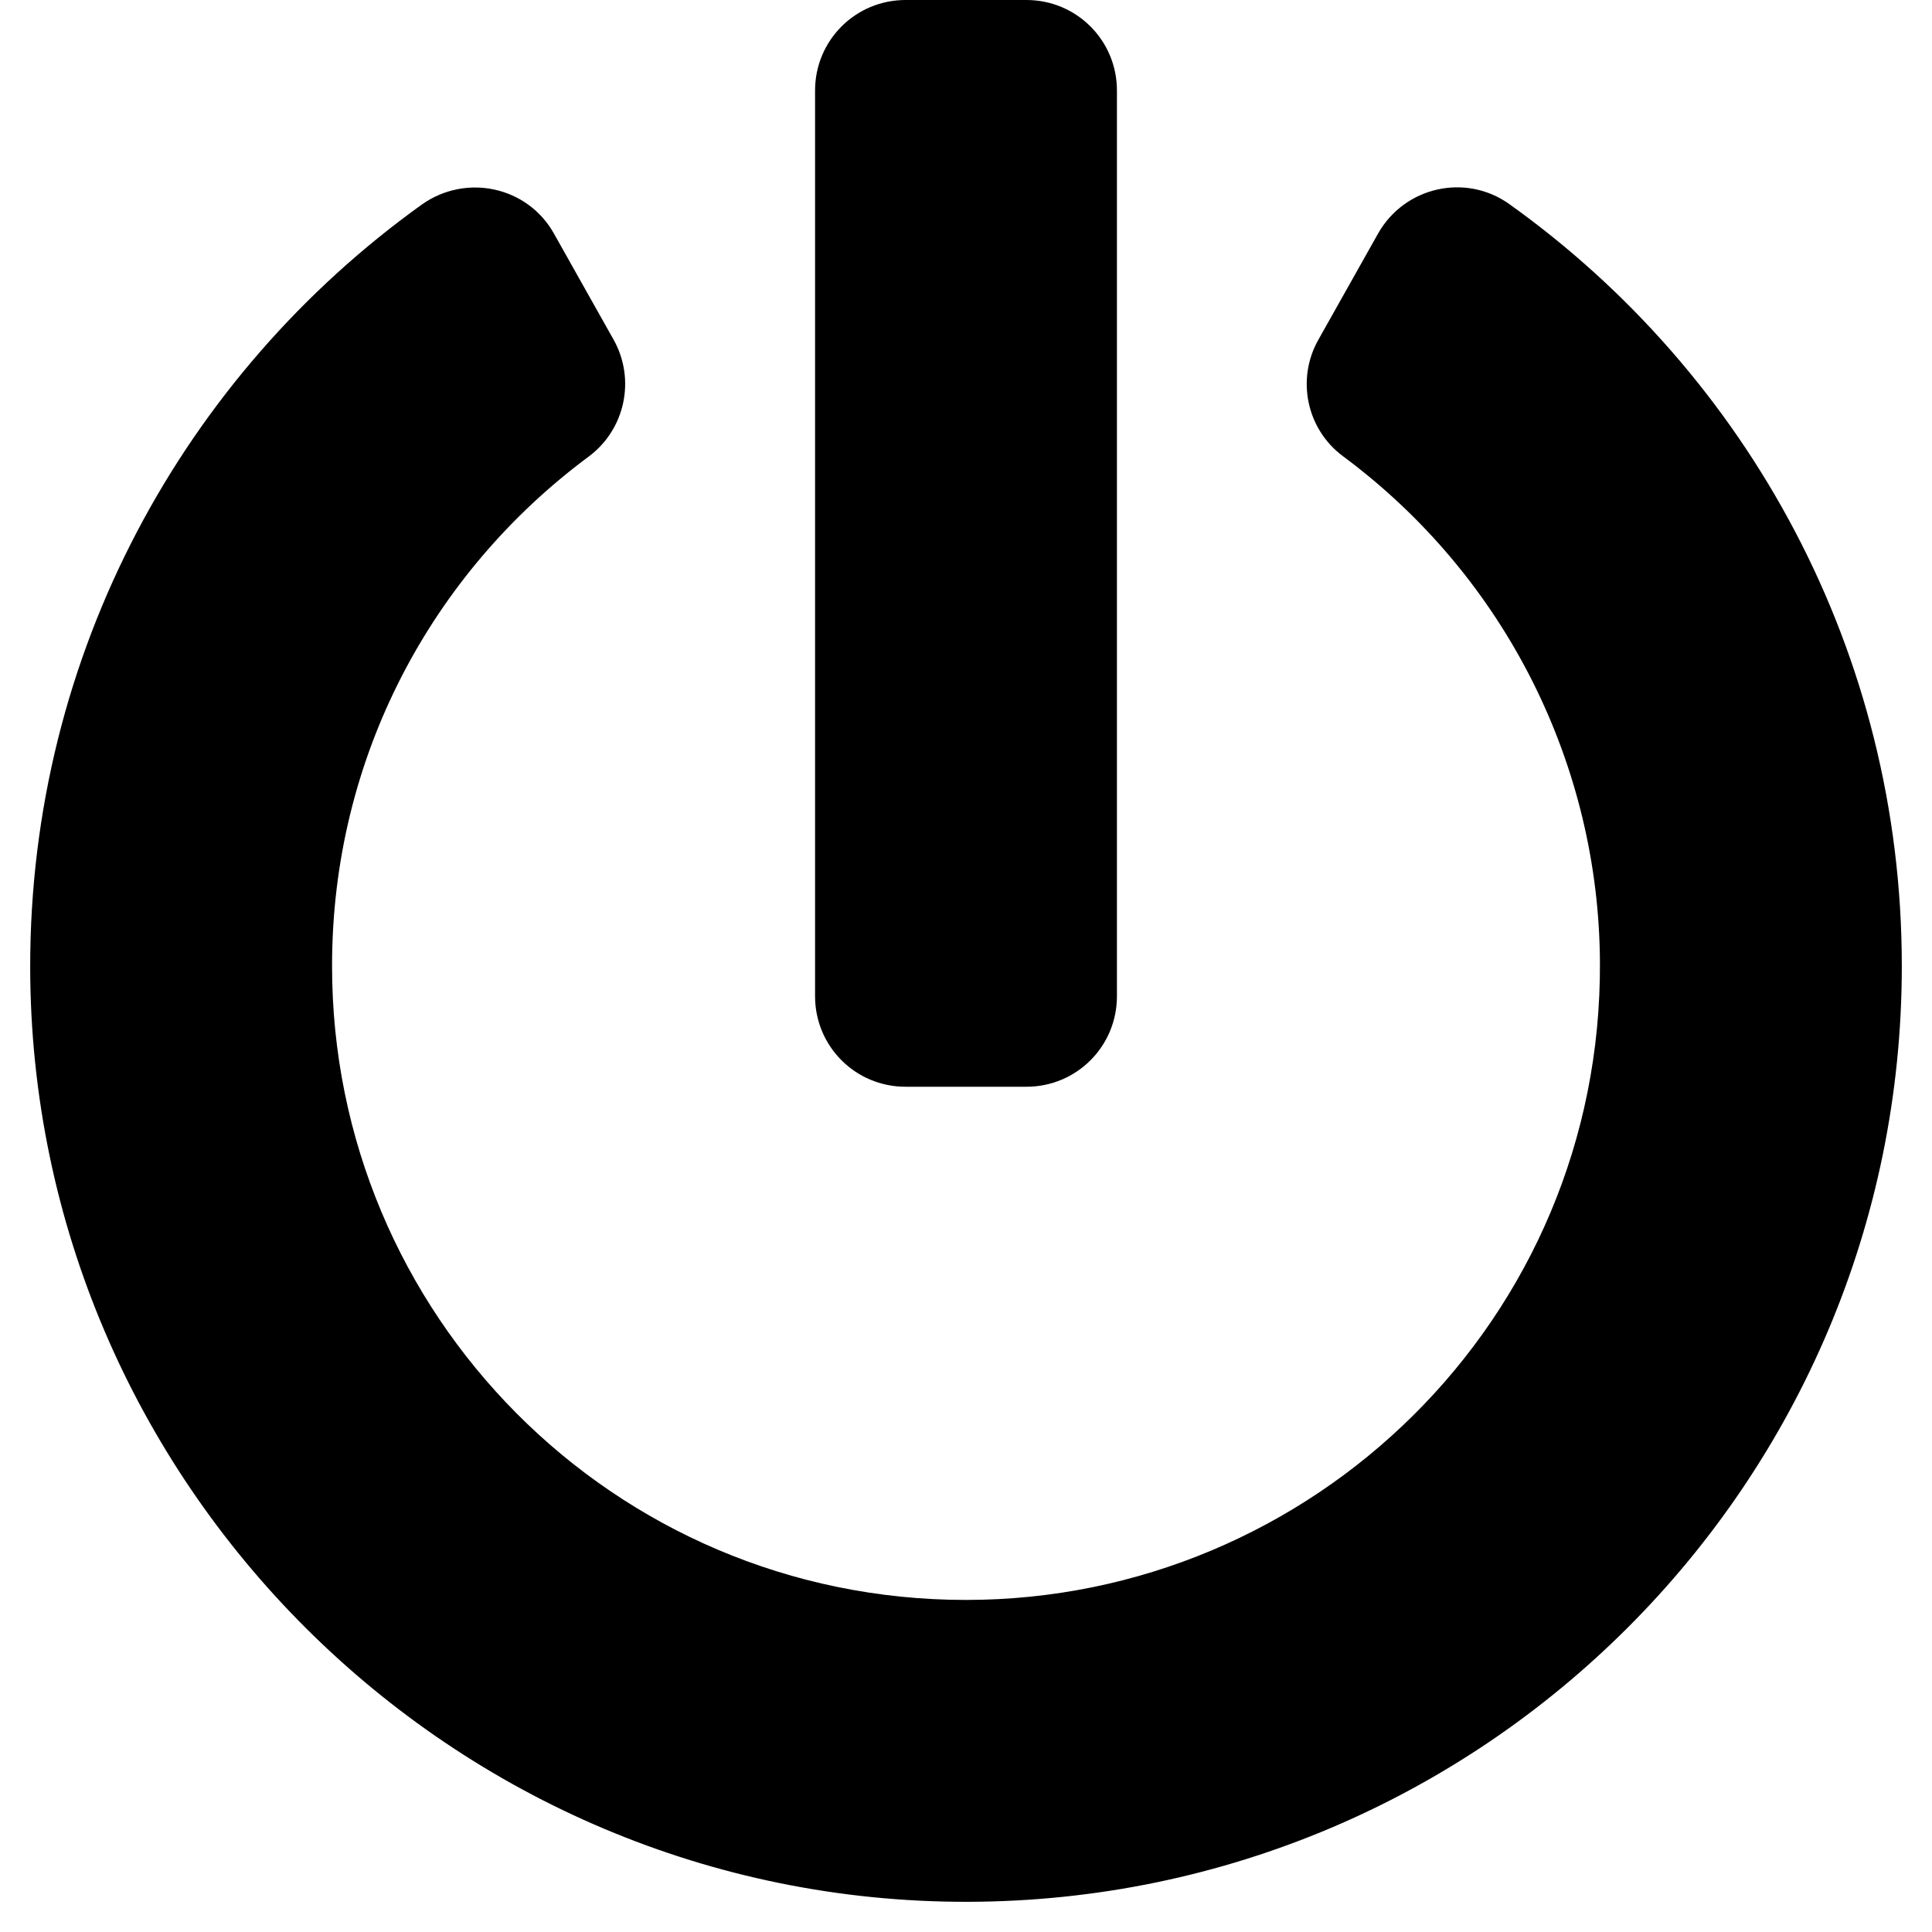
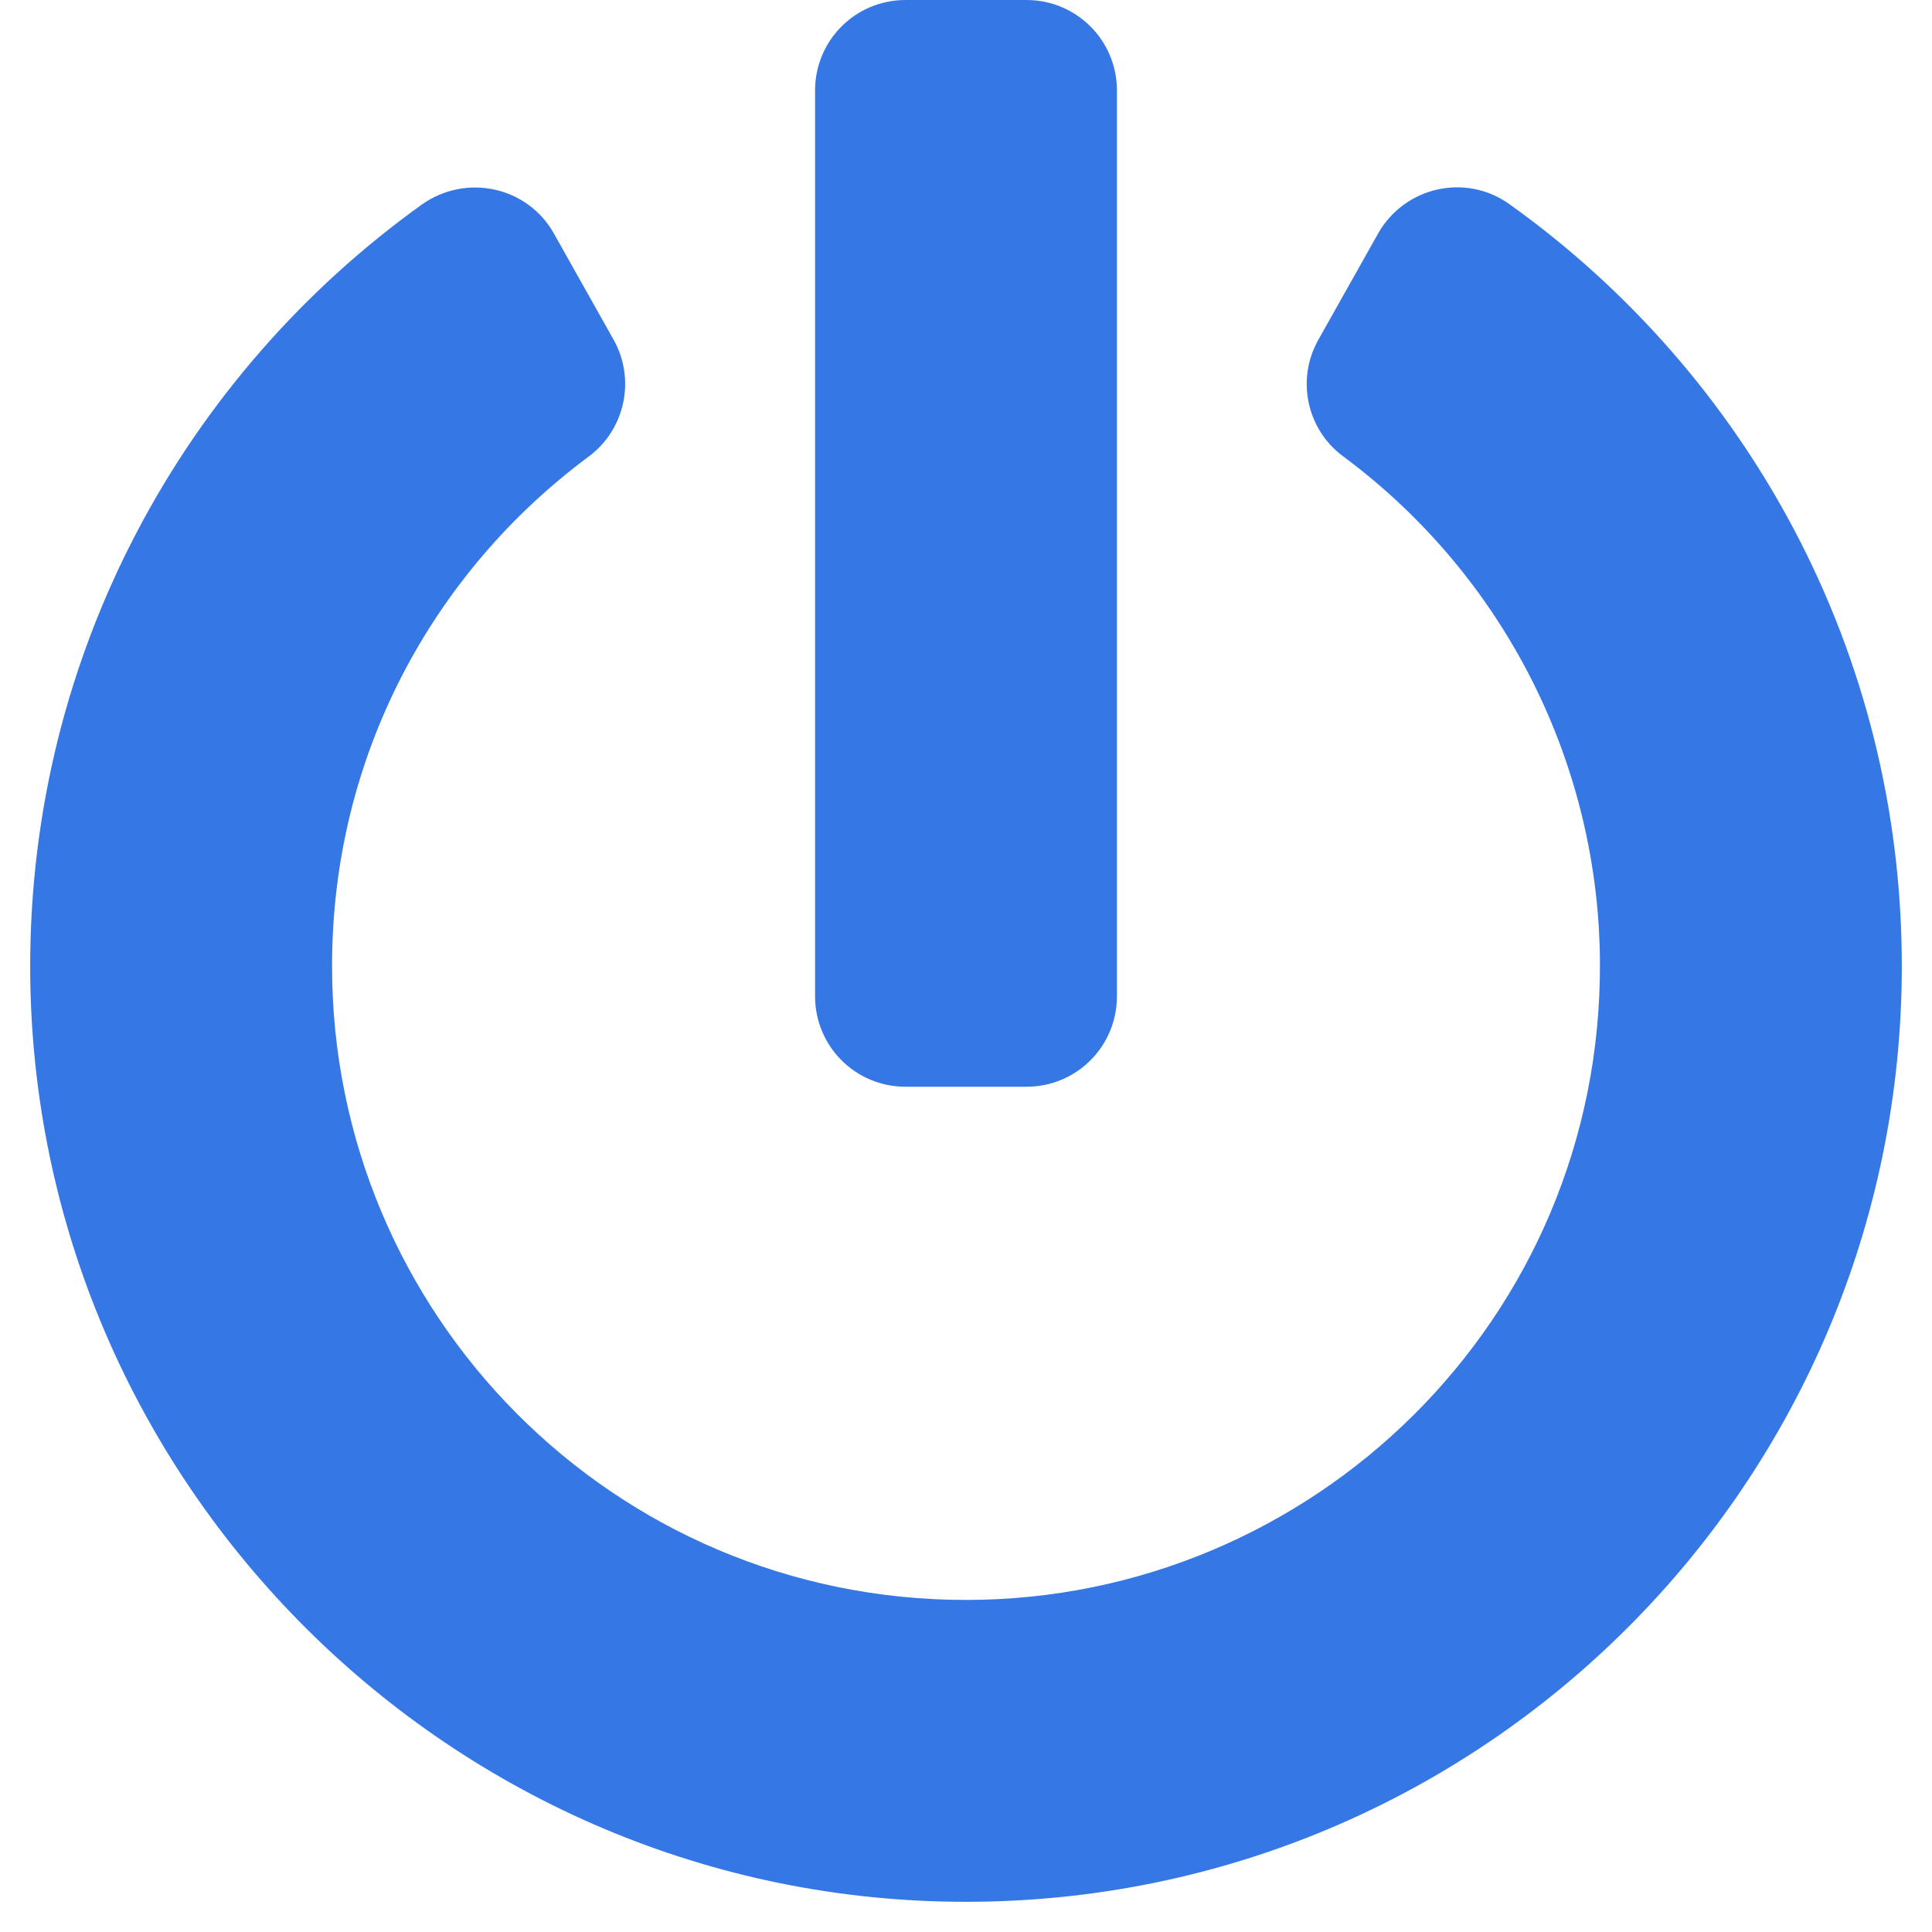
<svg xmlns="http://www.w3.org/2000/svg" aria-hidden="true" focusable="false" data-prefix="fas" data-icon="power-off" class="svg-inline--fa fa-power-off fa-w-16" role="img" viewBox="0 0 512 512">
-   <path fill="currentColor" d="M400 54.1c63 45 104 118.6 104 201.9 0 136.8-110.8 247.7-247.5 248C120 504.3 8.2 393 8 256.4 7.9 173.1 48.9 99.3 111.8 54.2c11.7-8.3 28-4.8 35 7.7L162.6 90c5.9 10.5 3.1 23.8-6.6 31-41.5 30.8-68 79.6-68 134.9-.1 92.3 74.5 168.1 168 168.1 91.6 0 168.6-74.2 168-169.1-.3-51.8-24.7-101.8-68.1-134-9.7-7.2-12.4-20.5-6.5-30.9l15.8-28.1c7-12.4 23.2-16.1 34.8-7.8zM296 264V24c0-13.3-10.7-24-24-24h-32c-13.3 0-24 10.7-24 24v240c0 13.3 10.7 24 24 24h32c13.3 0 24-10.7 24-24z" />
+   <path fill="#3578e5" d="M400 54.1c63 45 104 118.6 104 201.9 0 136.8-110.8 247.7-247.5 248C120 504.3 8.2 393 8 256.4 7.9 173.1 48.9 99.3 111.8 54.2c11.7-8.3 28-4.8 35 7.7L162.6 90c5.9 10.5 3.1 23.8-6.6 31-41.5 30.8-68 79.6-68 134.9-.1 92.3 74.5 168.1 168 168.1 91.6 0 168.6-74.2 168-169.1-.3-51.8-24.7-101.8-68.1-134-9.7-7.2-12.4-20.5-6.5-30.9l15.8-28.1c7-12.4 23.2-16.1 34.8-7.8zM296 264V24c0-13.3-10.7-24-24-24h-32c-13.3 0-24 10.7-24 24v240c0 13.3 10.7 24 24 24h32c13.3 0 24-10.7 24-24z" />
</svg>
